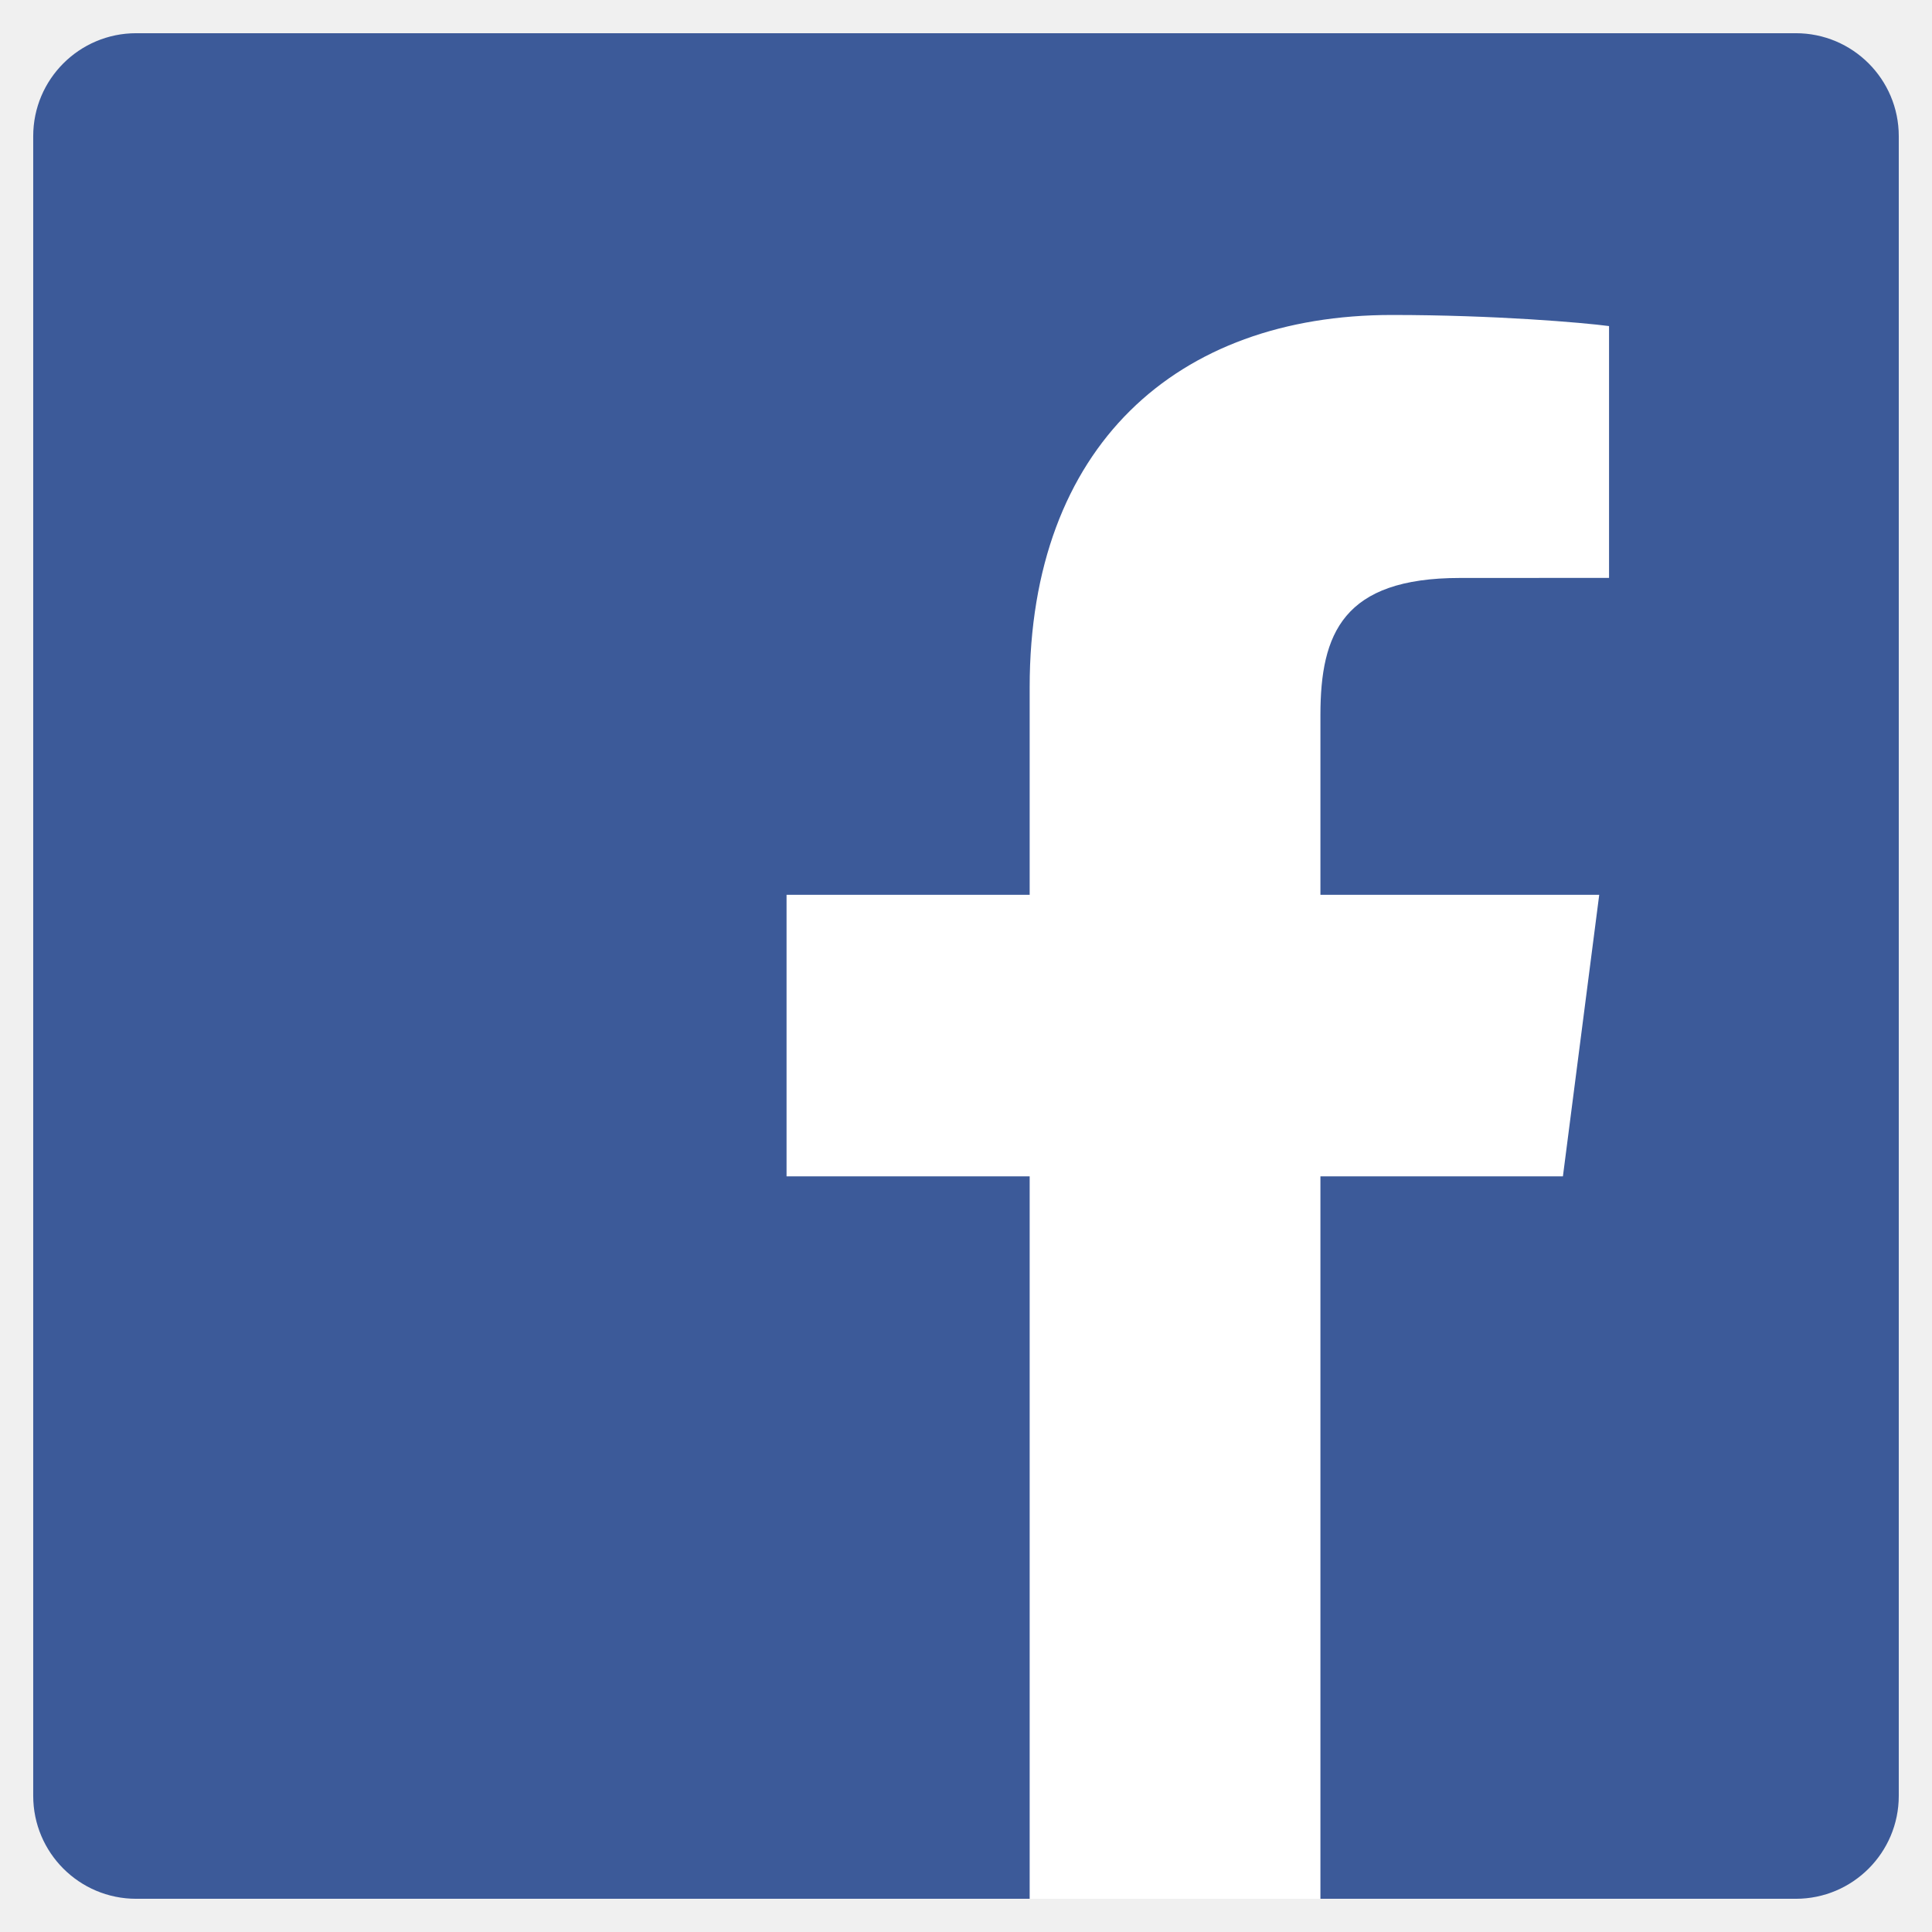
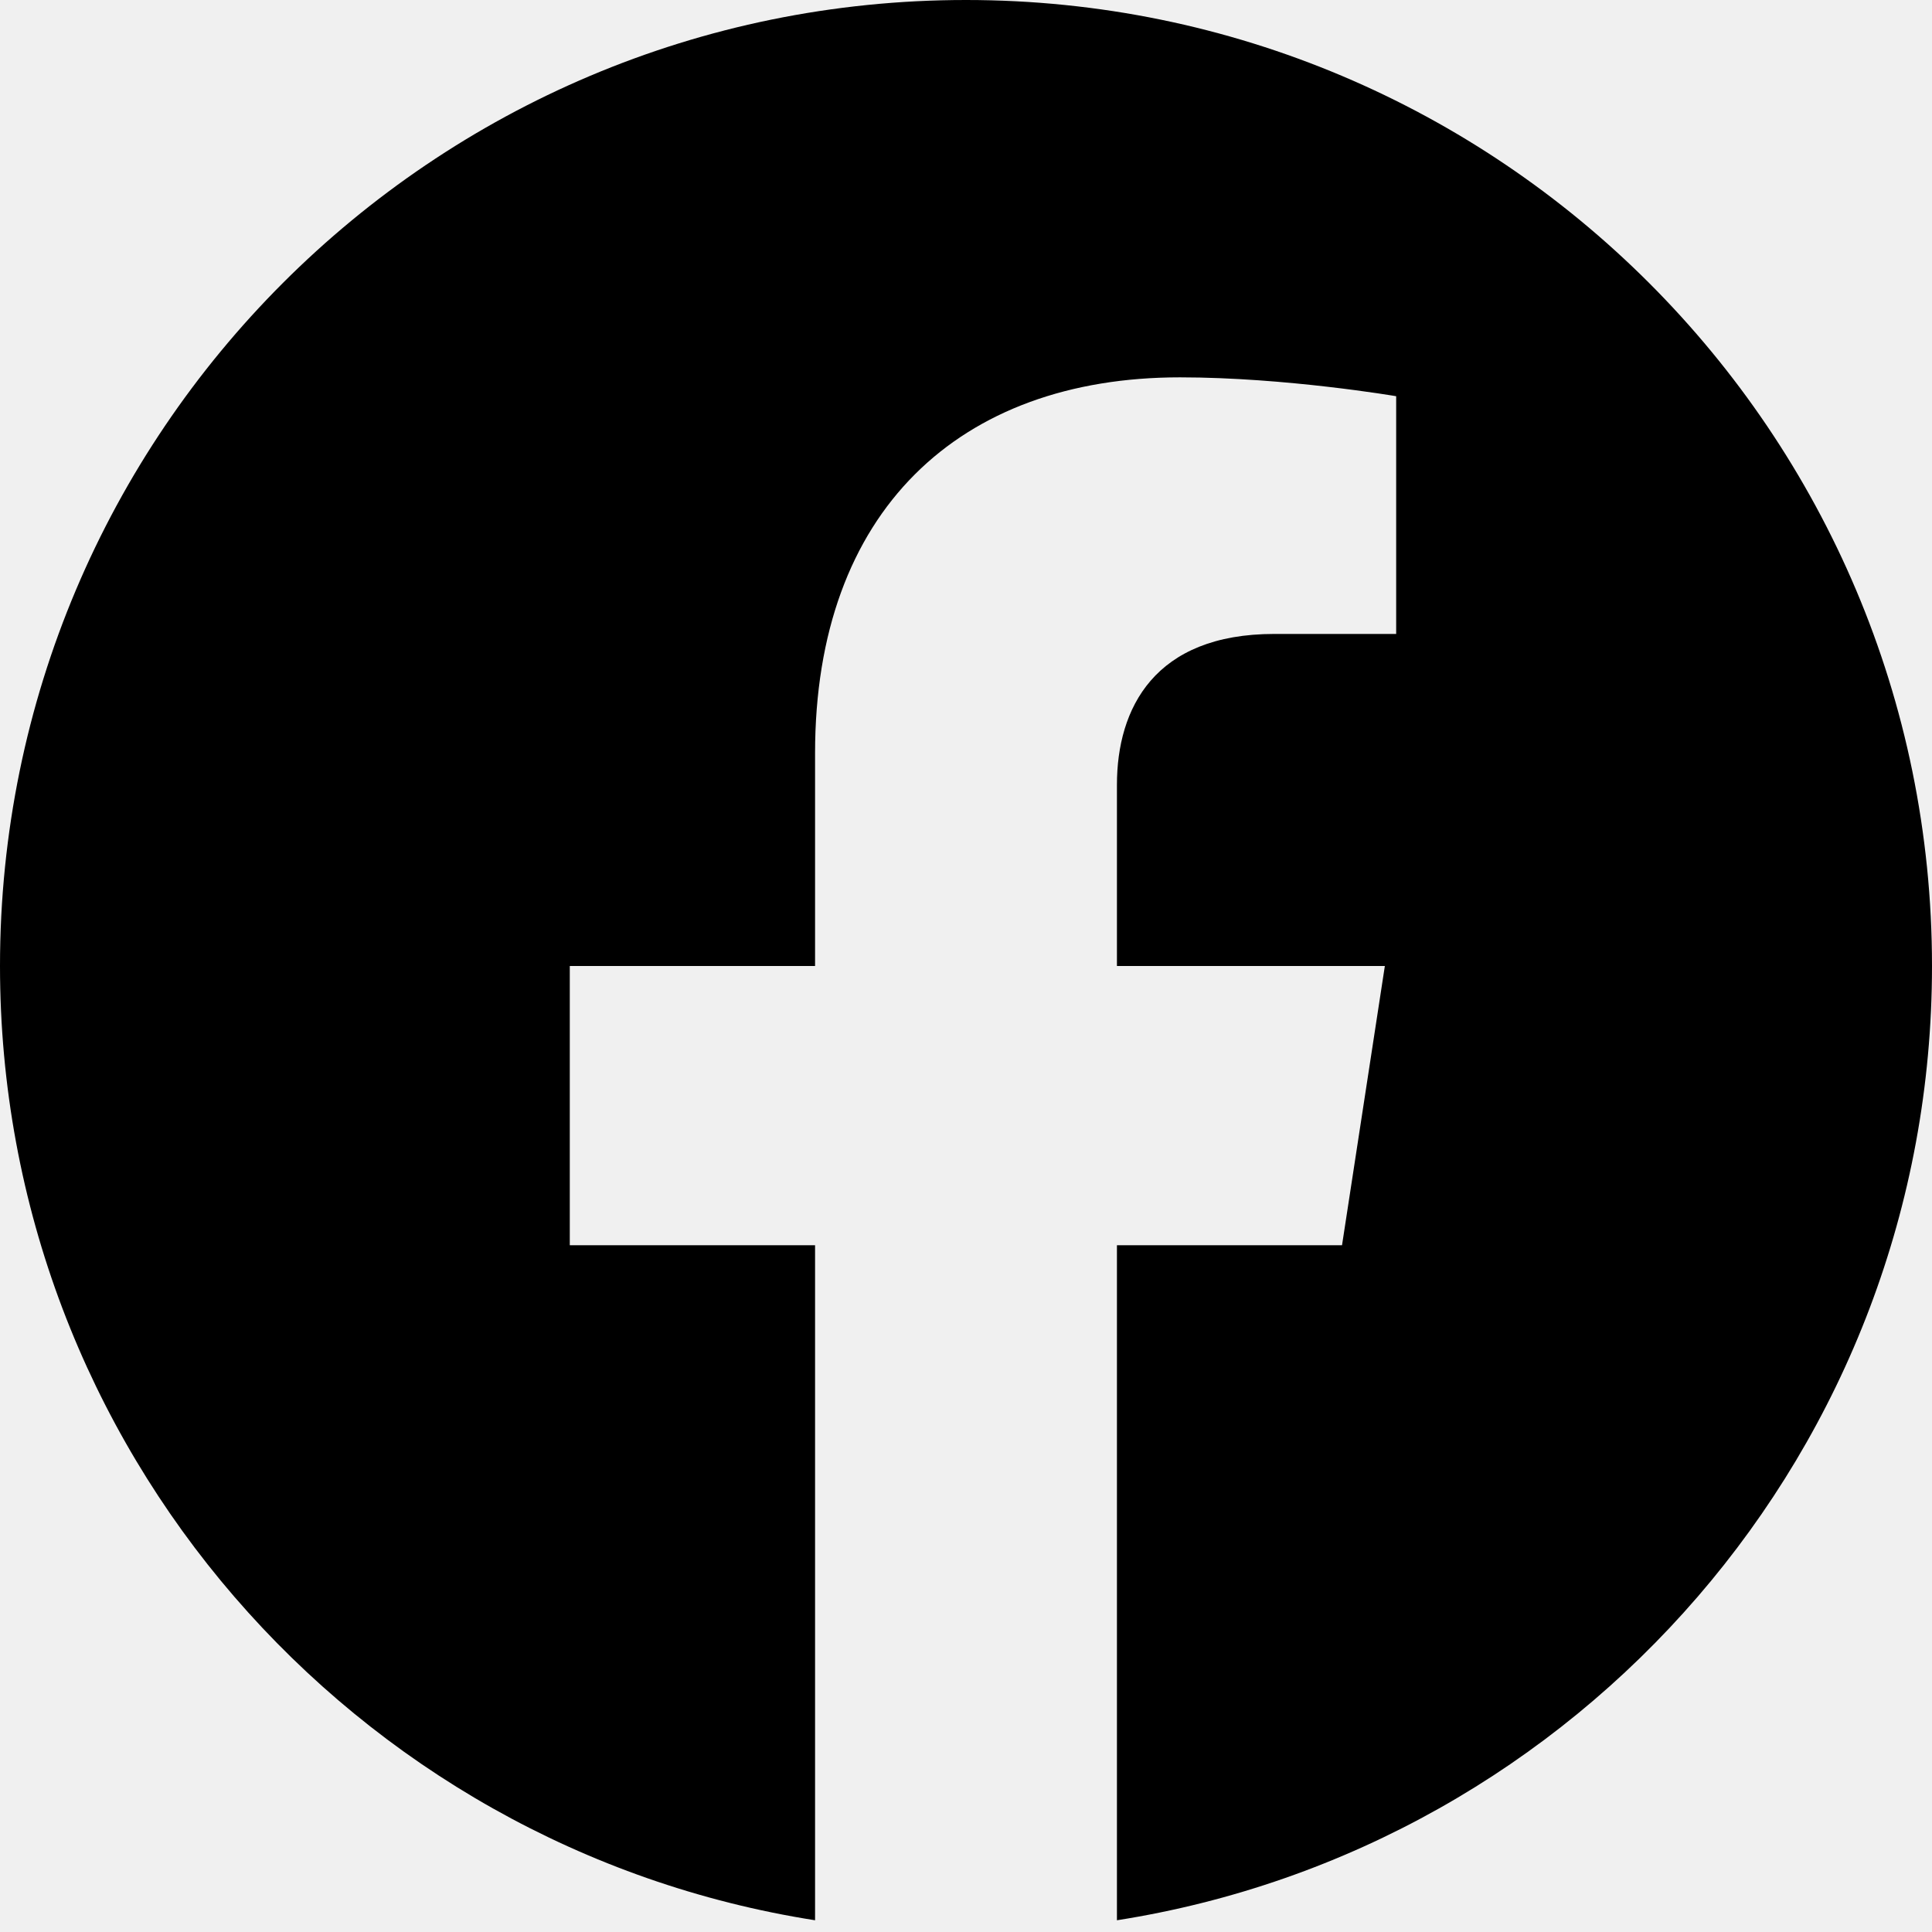
- <svg width="{{ width|default:29 }}" height="{{ height|default:29 }}" viewBox="0 0 266.893 266.895">
-   <style>
- {{ selector }} .facebook {
-     fill: #3c5a99;
- }
- 
- </style>
-   <path class="facebook" d="M248.082,262.307c7.854,0,14.223-6.369,14.223-14.225V18.812  c0-7.857-6.368-14.224-14.223-14.224H18.812c-7.857,0-14.224,6.367-14.224,14.224v229.27c0,7.855,6.366,14.225,14.224,14.225  H248.082z" />
-   <path style="fill: white" d="M182.409,262.307v-99.803h33.499l5.016-38.895h-38.515V98.777c0-11.261,3.127-18.935,19.275-18.935  l20.596-0.009V45.045c-3.562-0.474-15.788-1.533-30.012-1.533c-29.695,0-50.025,18.126-50.025,51.413v28.684h-33.585v38.895h33.585  v99.803H182.409z" />
+ <svg width="{{ width|default:28 }}" height="{{ height|default:28 }}" viewBox="0 0 1365.333 1365.333">
+   <g transform="matrix(1.333333,0,0,-1.333333,0,1365.333)">
+     <g transform="scale(0.1)">
+       <path style="fill:{{ fill|default:'#fff' }}" d="m 10240,5120 c 0,2827.7 -2292.3,5120 -5120,5120 C 2292.3,10240 0,7947.7 0,5120 0,2564.46 1872.31,446.301 4320,62.199 V 3640 H 3020 v 1480 h 1300 v 1128 c 0,1283.2 764.38,1992 1933.9,1992 560.17,0 1146.1,-100 1146.1,-100 V 6880 H 6754.38 C 6118.35,6880 5920,6485.33 5920,6080.43 V 5120 H 7340 L 7113,3640 H 5920 V 62.199 C 8367.69,446.301 10240,2564.46 10240,5120" />
+       <path style="fill-opacity:0;fill-rule:nonzero;stroke:none" d="m 7113,3640 227,1480 H 5920 v 960.43 c 0,404.9 198.35,799.57 834.38,799.57 H 7400 v 1260 c 0,0 -585.93,100 -1146.1,100 C 5084.38,8240 4320,7531.2 4320,6248 V 5120 H 3020 V 3640 H 4320 V 62.199 C 4580.67,21.301 4847.84,0 5120,0 c 272.16,0 539.33,21.301 800,62.199 V 3640 h 1193" />
+     </g>
+   </g>
</svg>
